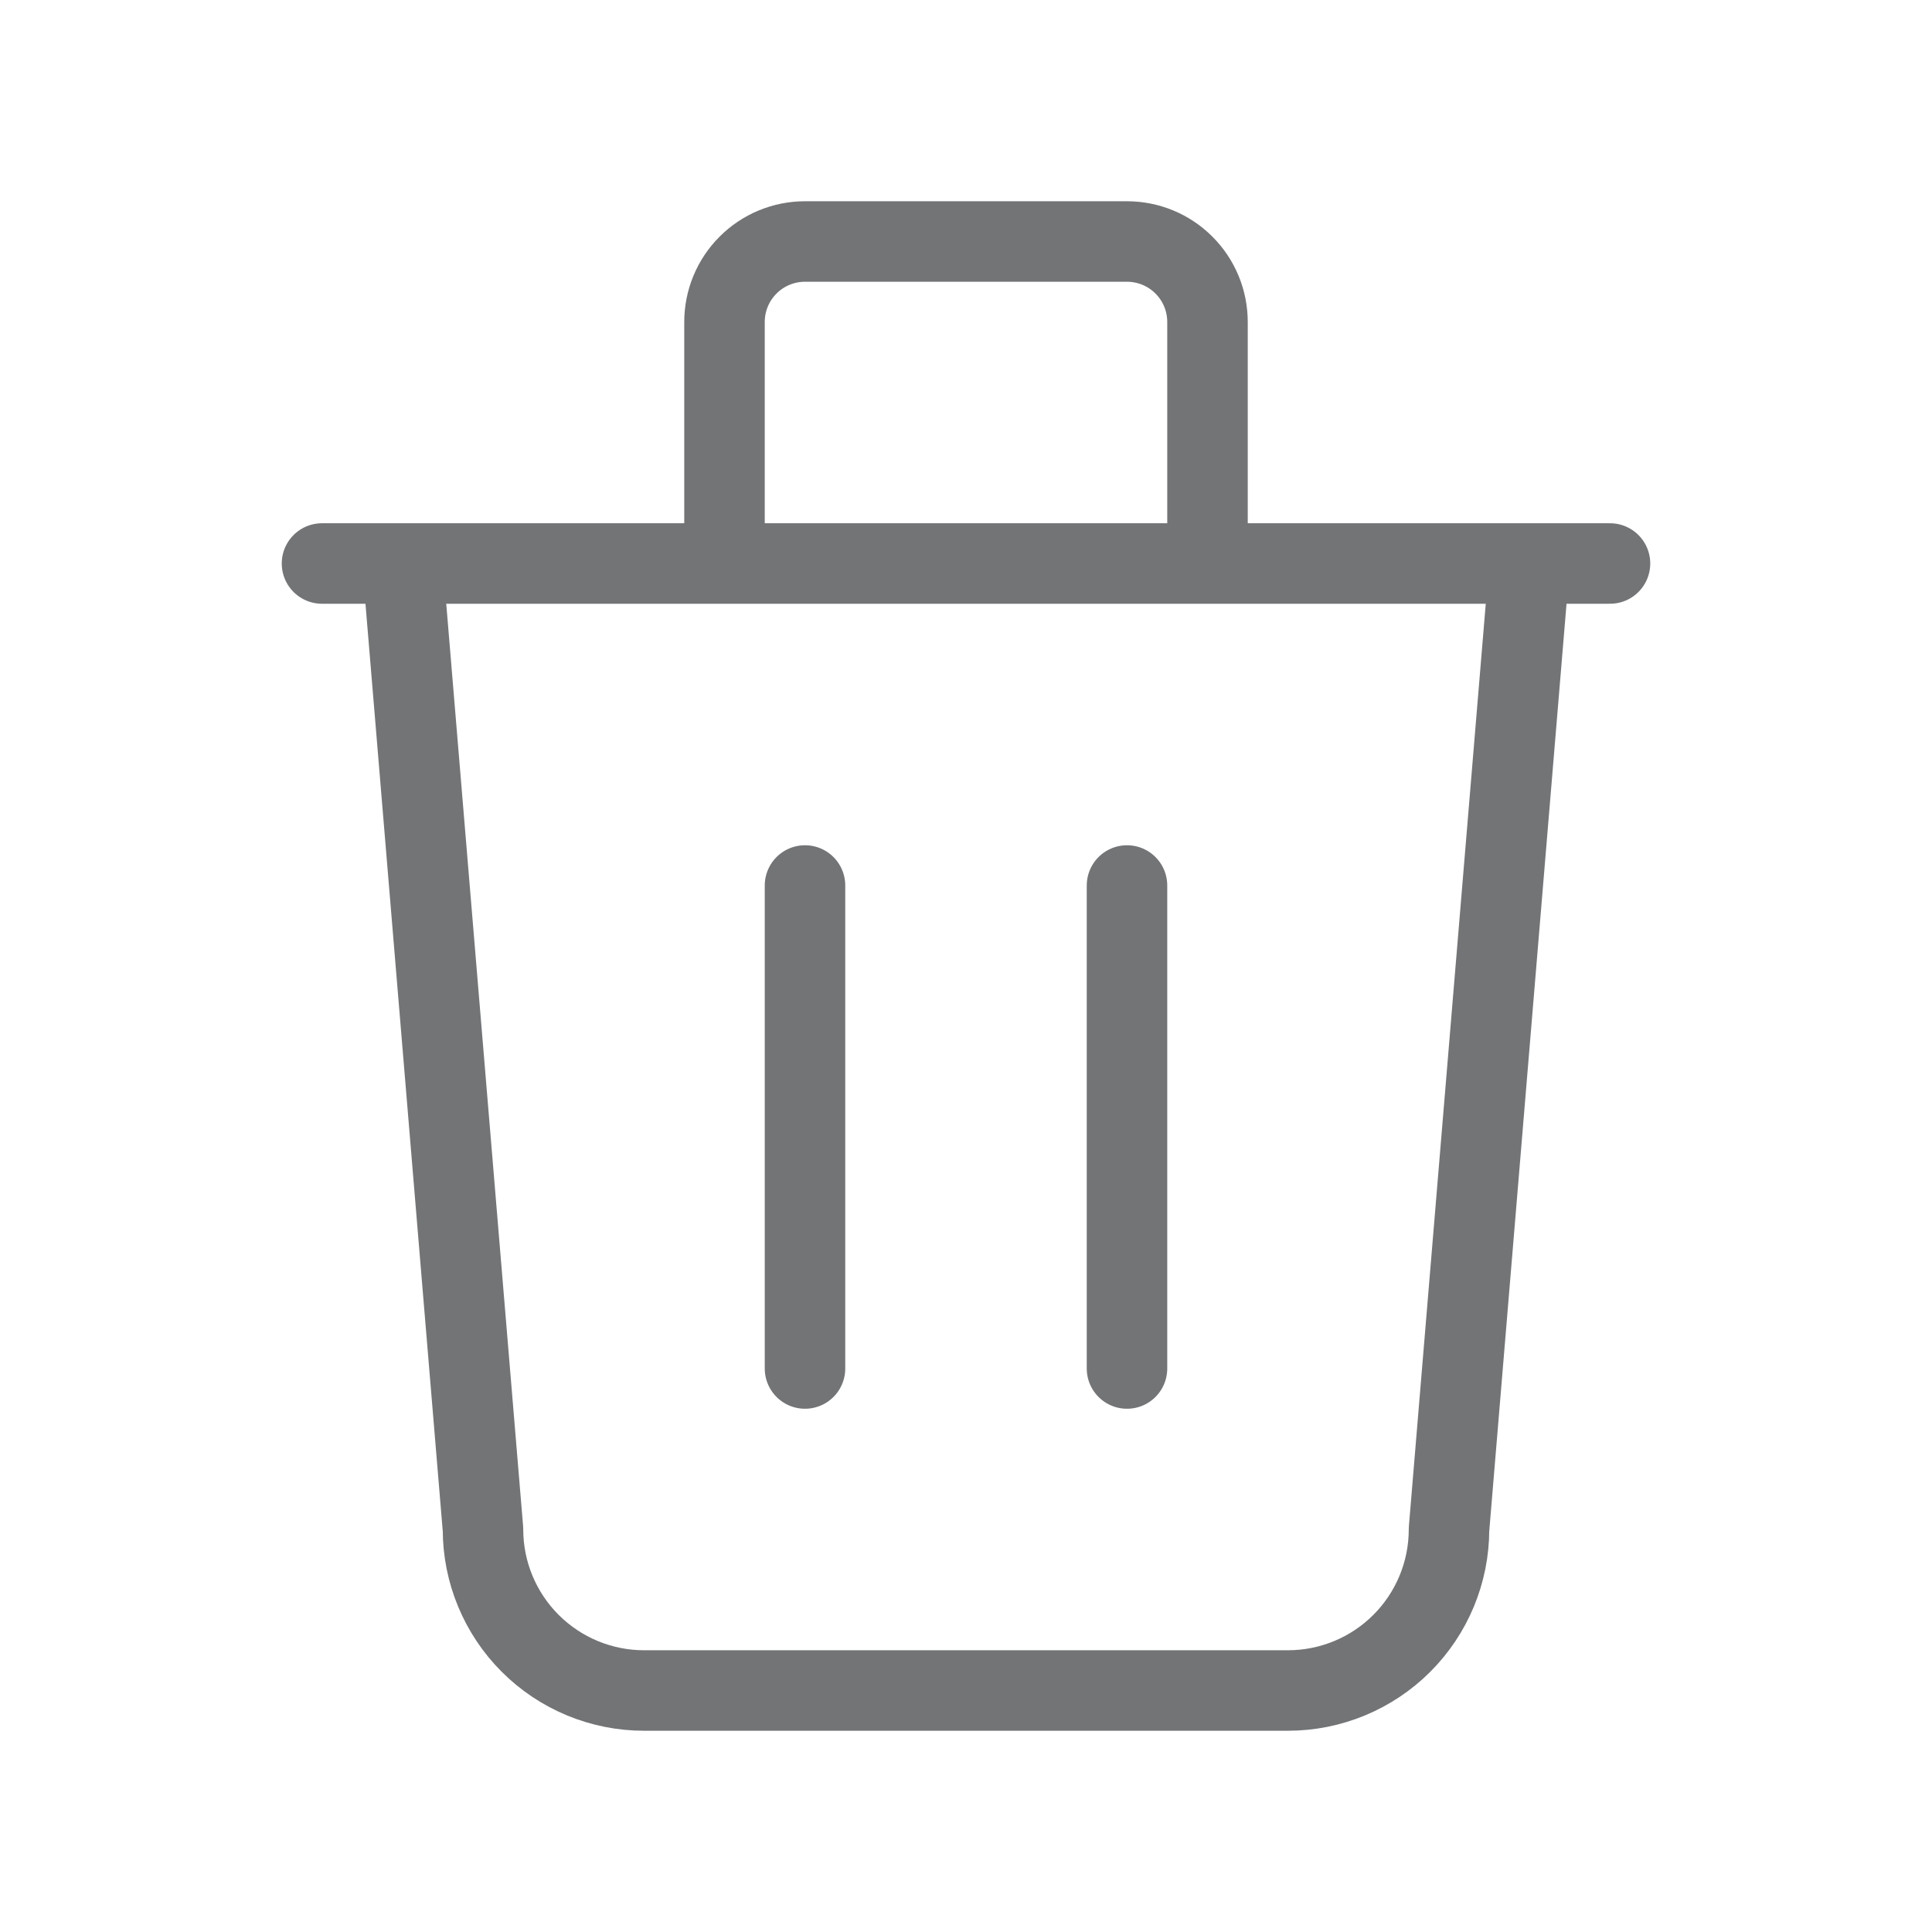
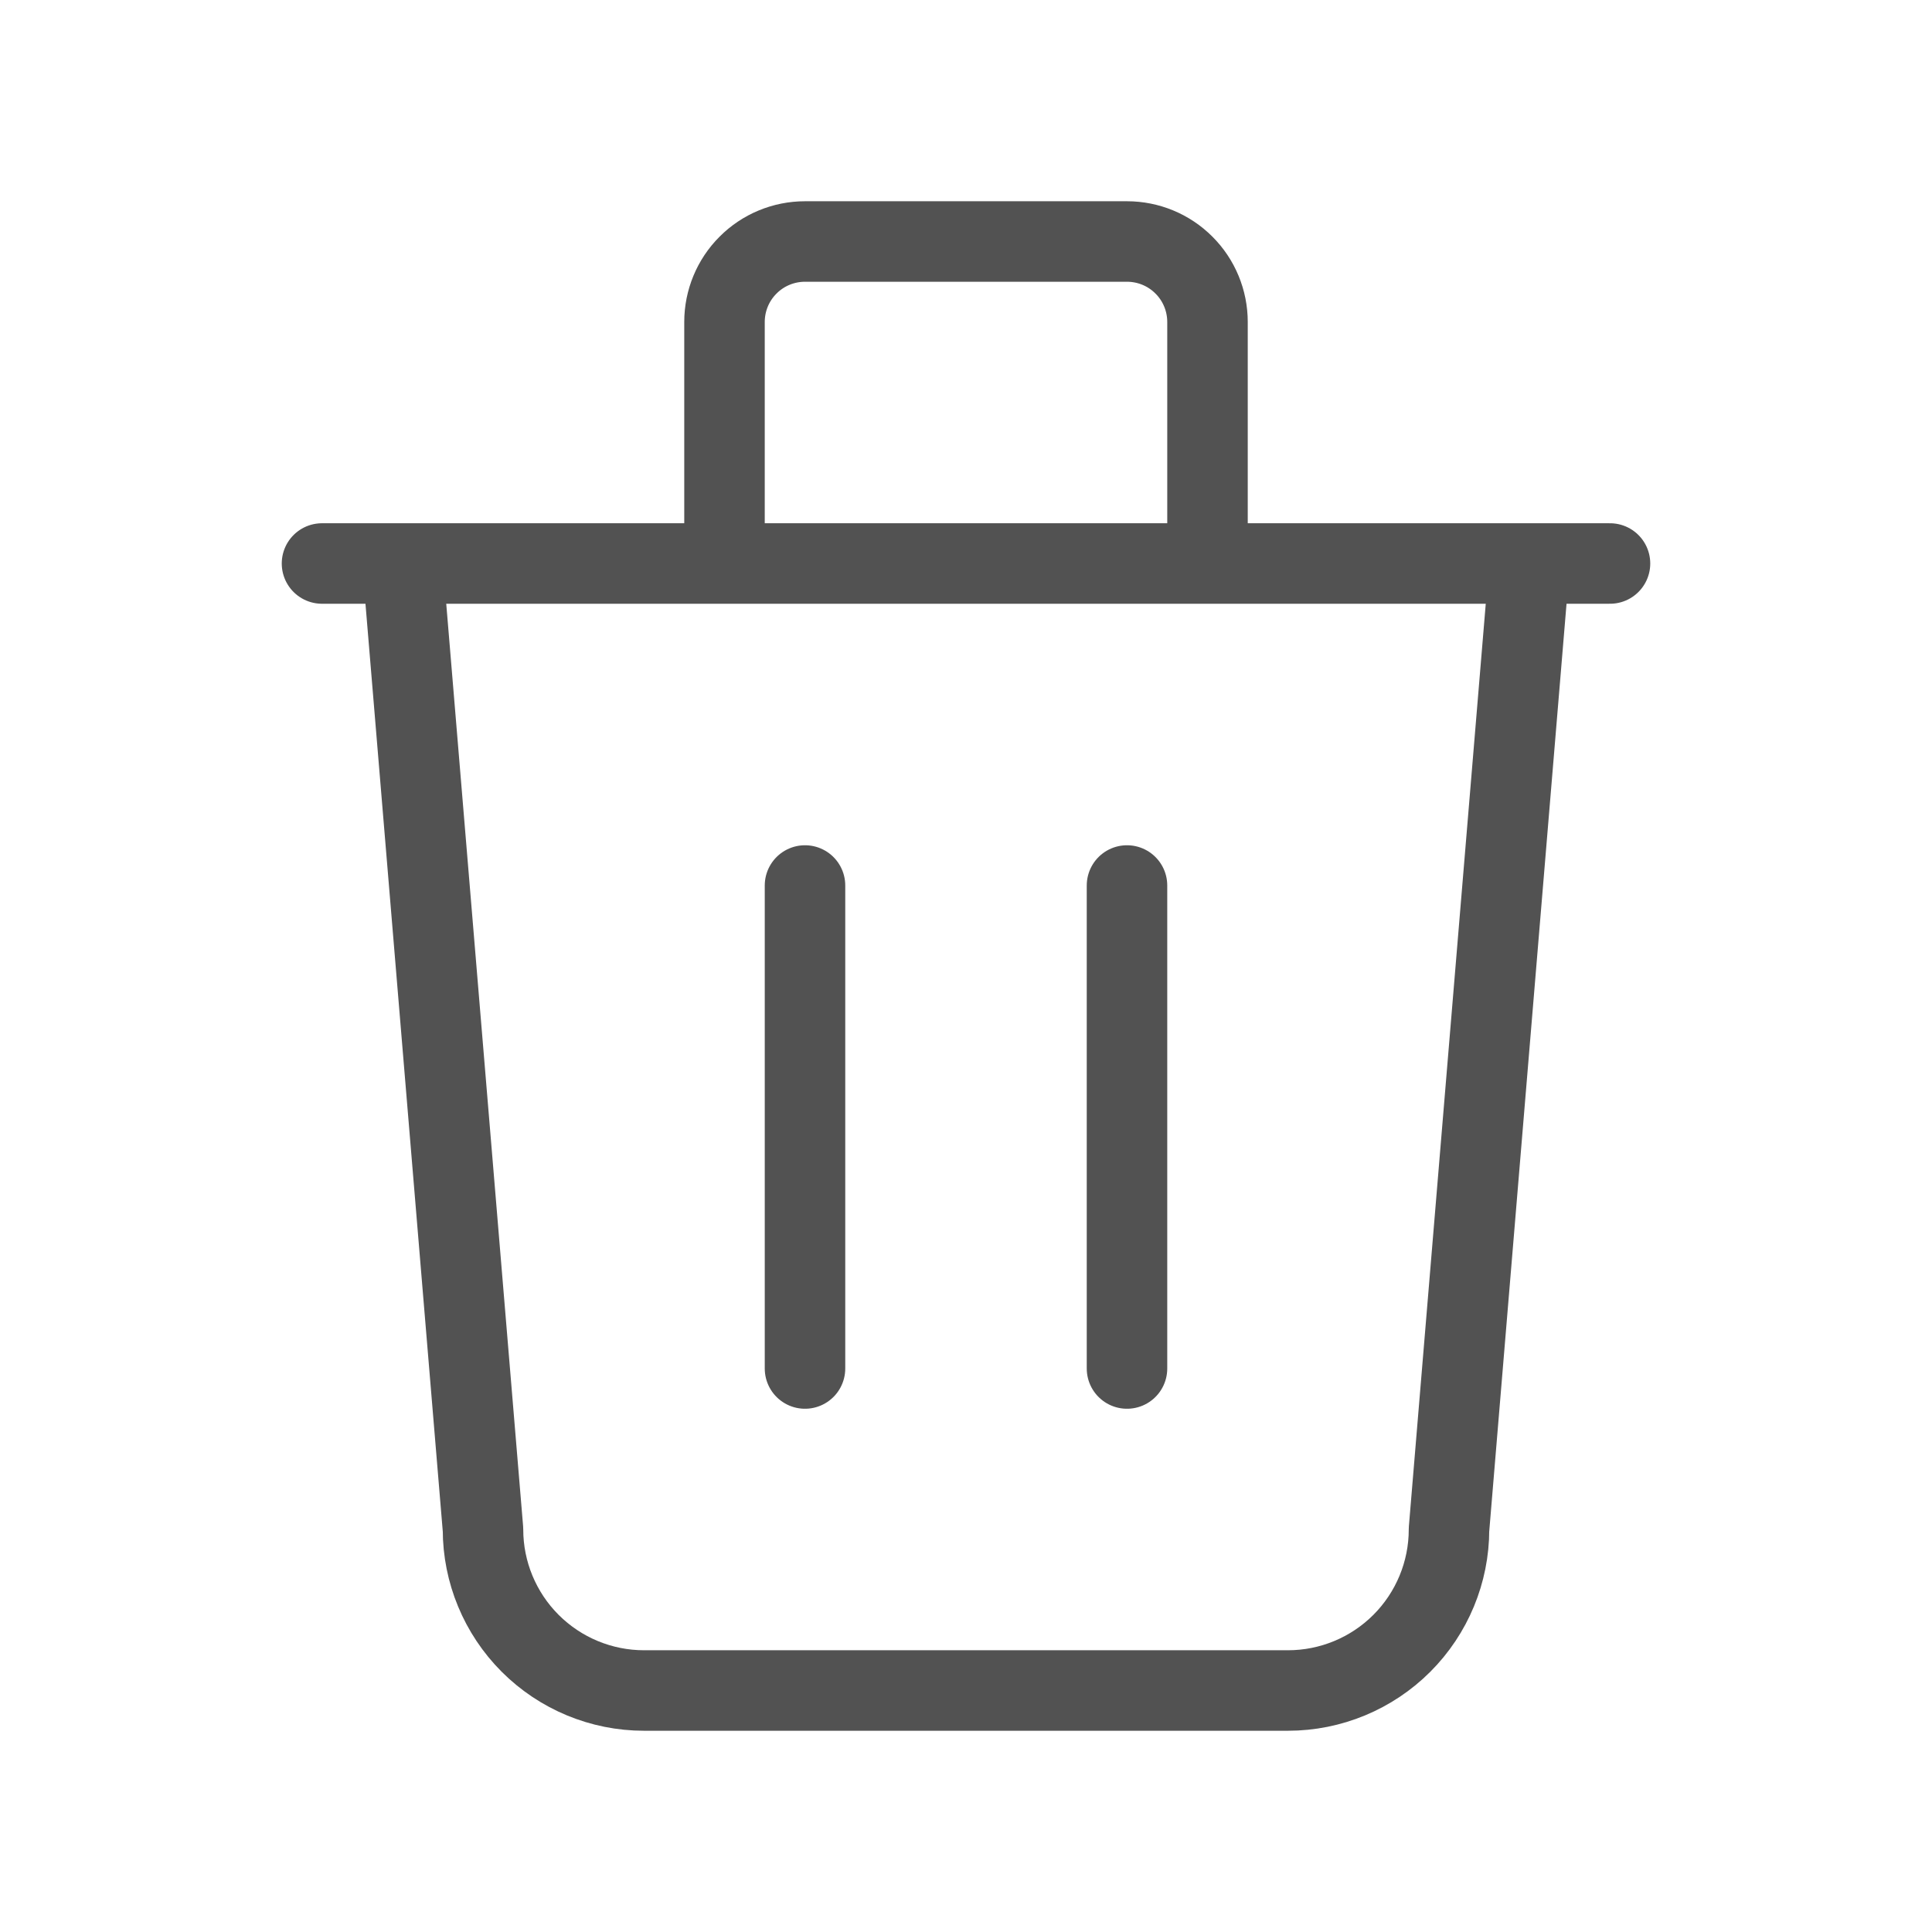
<svg xmlns="http://www.w3.org/2000/svg" width="24" height="24" viewBox="0 0 24 24" fill="none">
-   <path d="M4 7H20M10 11V17M14 11V17M5 7L6 19C6 19.53 6.211 20.039 6.586 20.414C6.961 20.789 7.47 21 8 21H16C16.53 21 17.039 20.789 17.414 20.414C17.789 20.039 18 19.53 18 19L19 7M9 7V4C9 3.735 9.105 3.48 9.293 3.293C9.48 3.105 9.735 3 10 3H14C14.265 3 14.52 3.105 14.707 3.293C14.895 3.48 15 3.735 15 4V7" stroke="#727476" stroke-linecap="round" stroke-linejoin="round" />
+   <path d="M4 7H20M10 11V17M14 11V17M5 7L6 19C6 19.53 6.211 20.039 6.586 20.414C6.961 20.789 7.47 21 8 21H16C16.53 21 17.039 20.789 17.414 20.414C17.789 20.039 18 19.53 18 19L19 7M9 7V4C9 3.735 9.105 3.48 9.293 3.293C9.48 3.105 9.735 3 10 3H14C14.265 3 14.52 3.105 14.707 3.293C14.895 3.48 15 3.735 15 4V7" stroke="#525252" stroke-linecap="round" stroke-linejoin="round" />
</svg>
